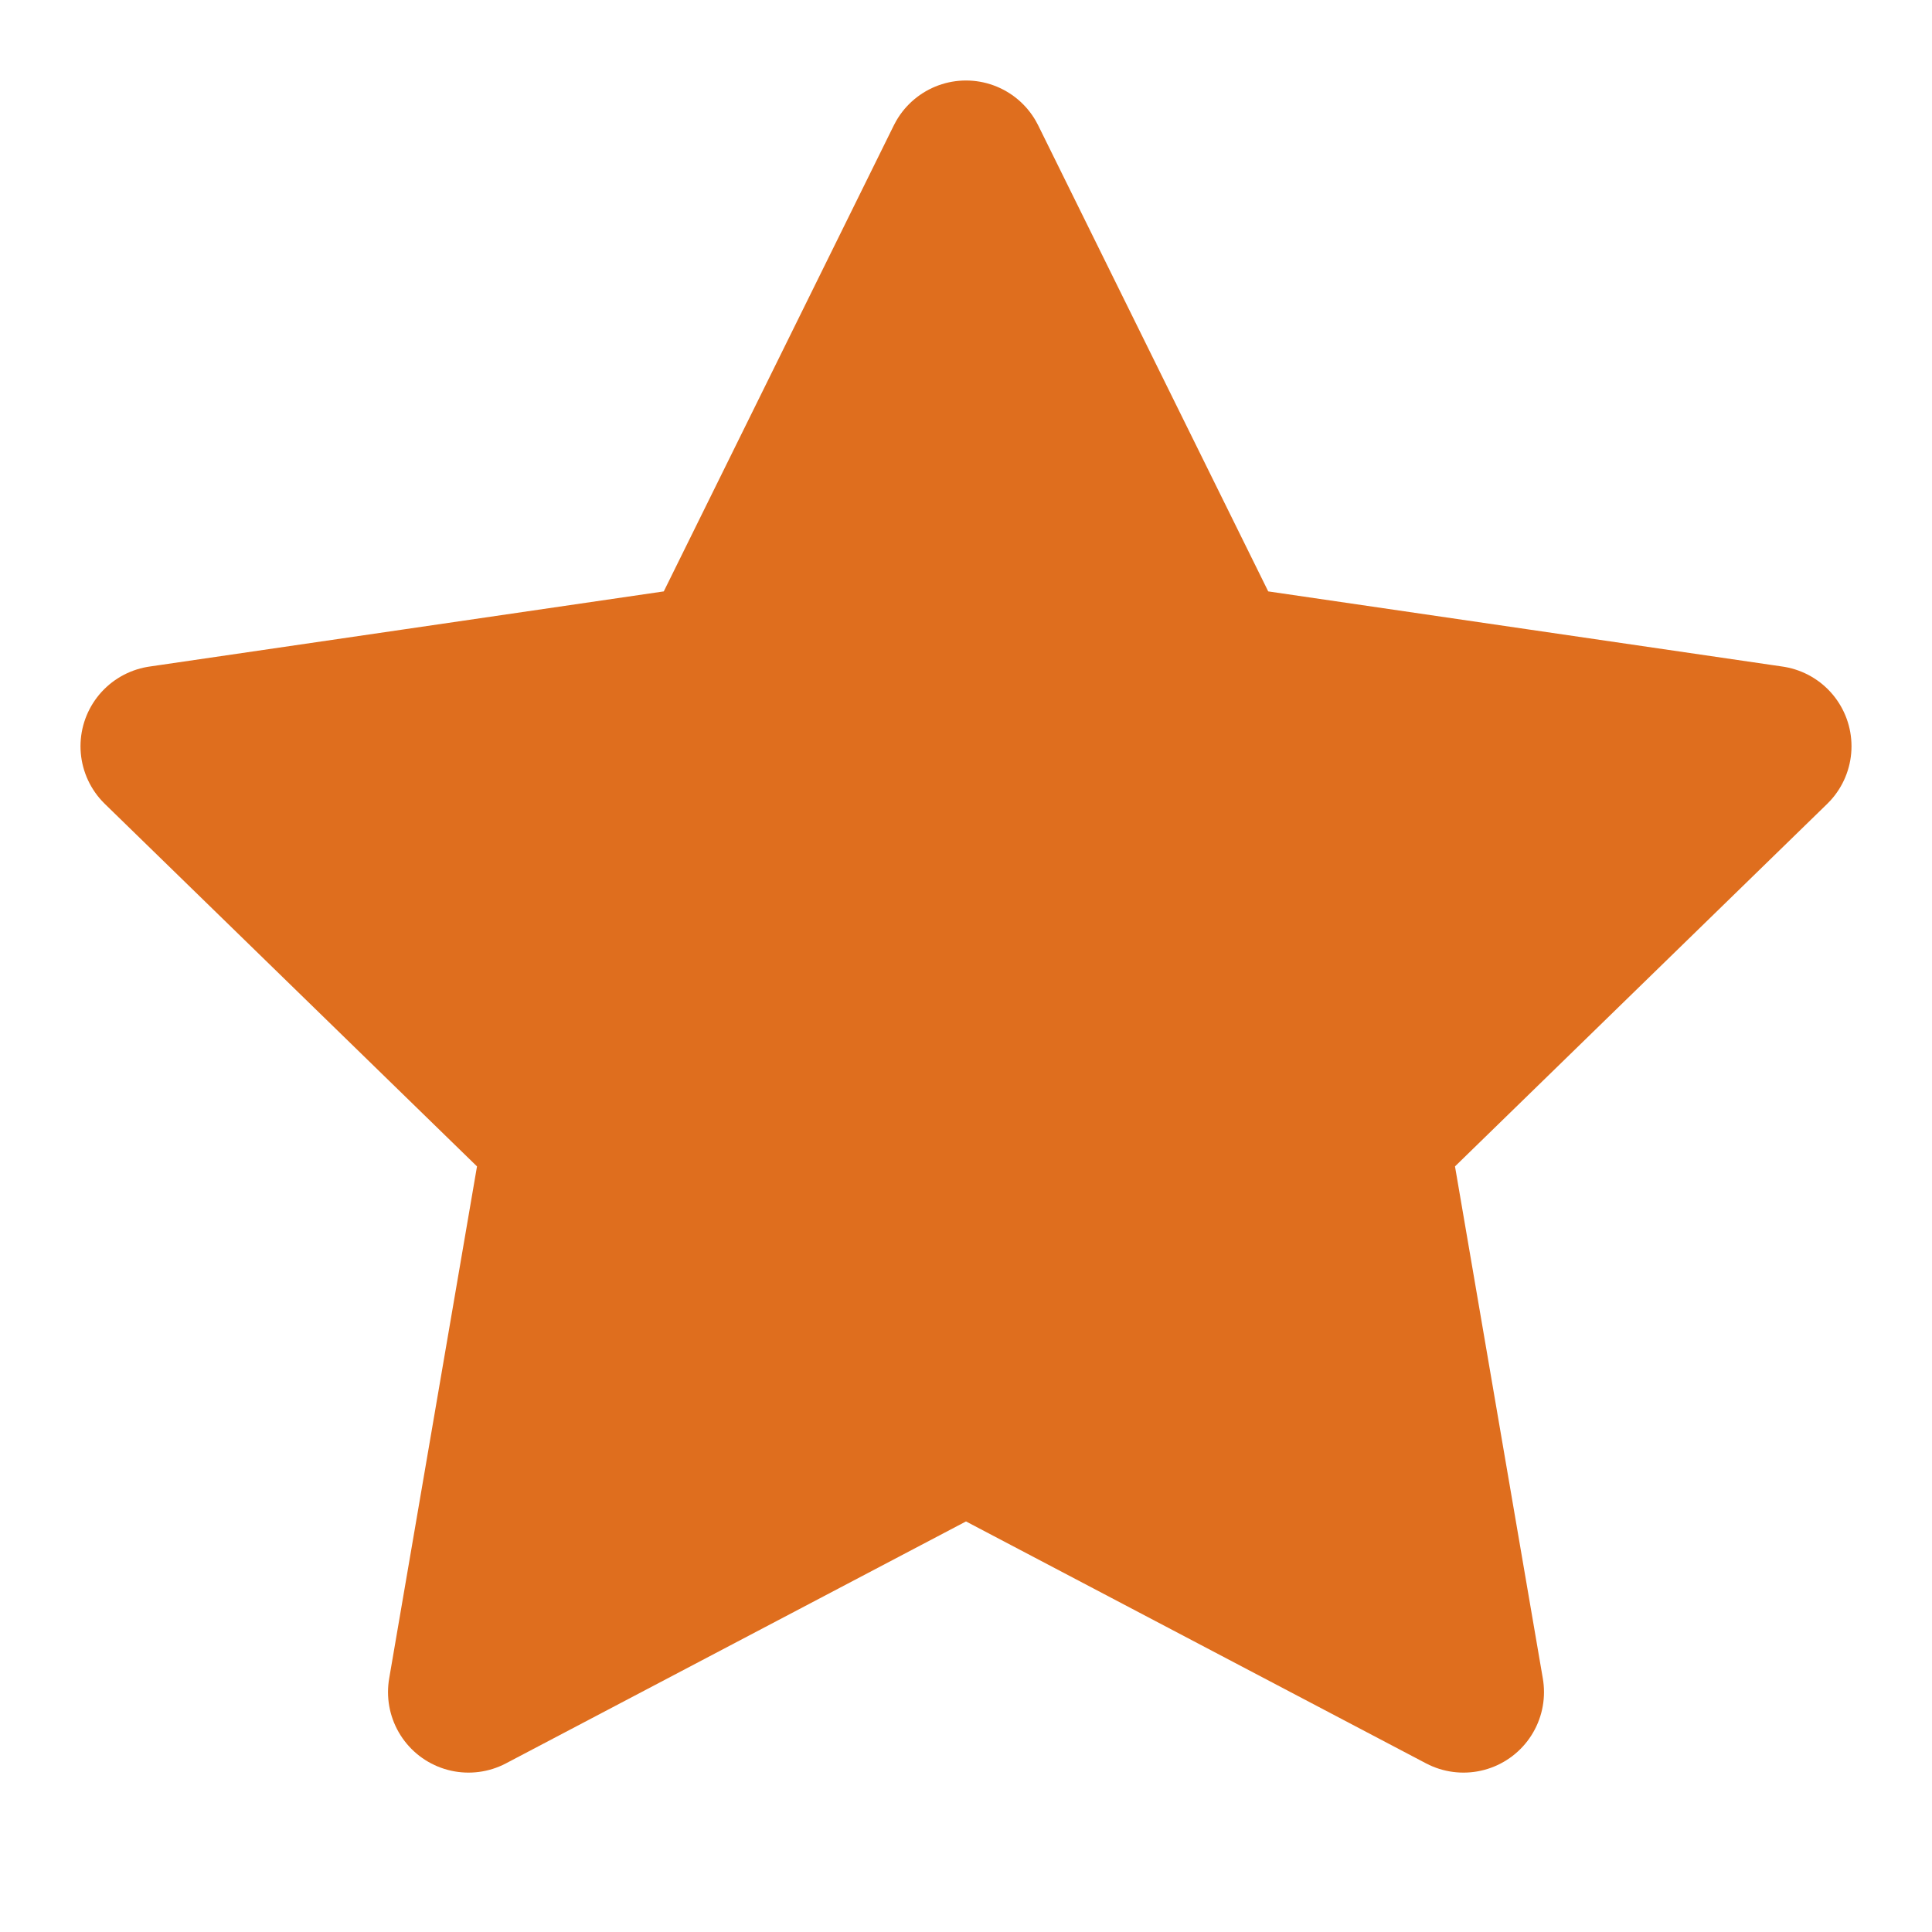
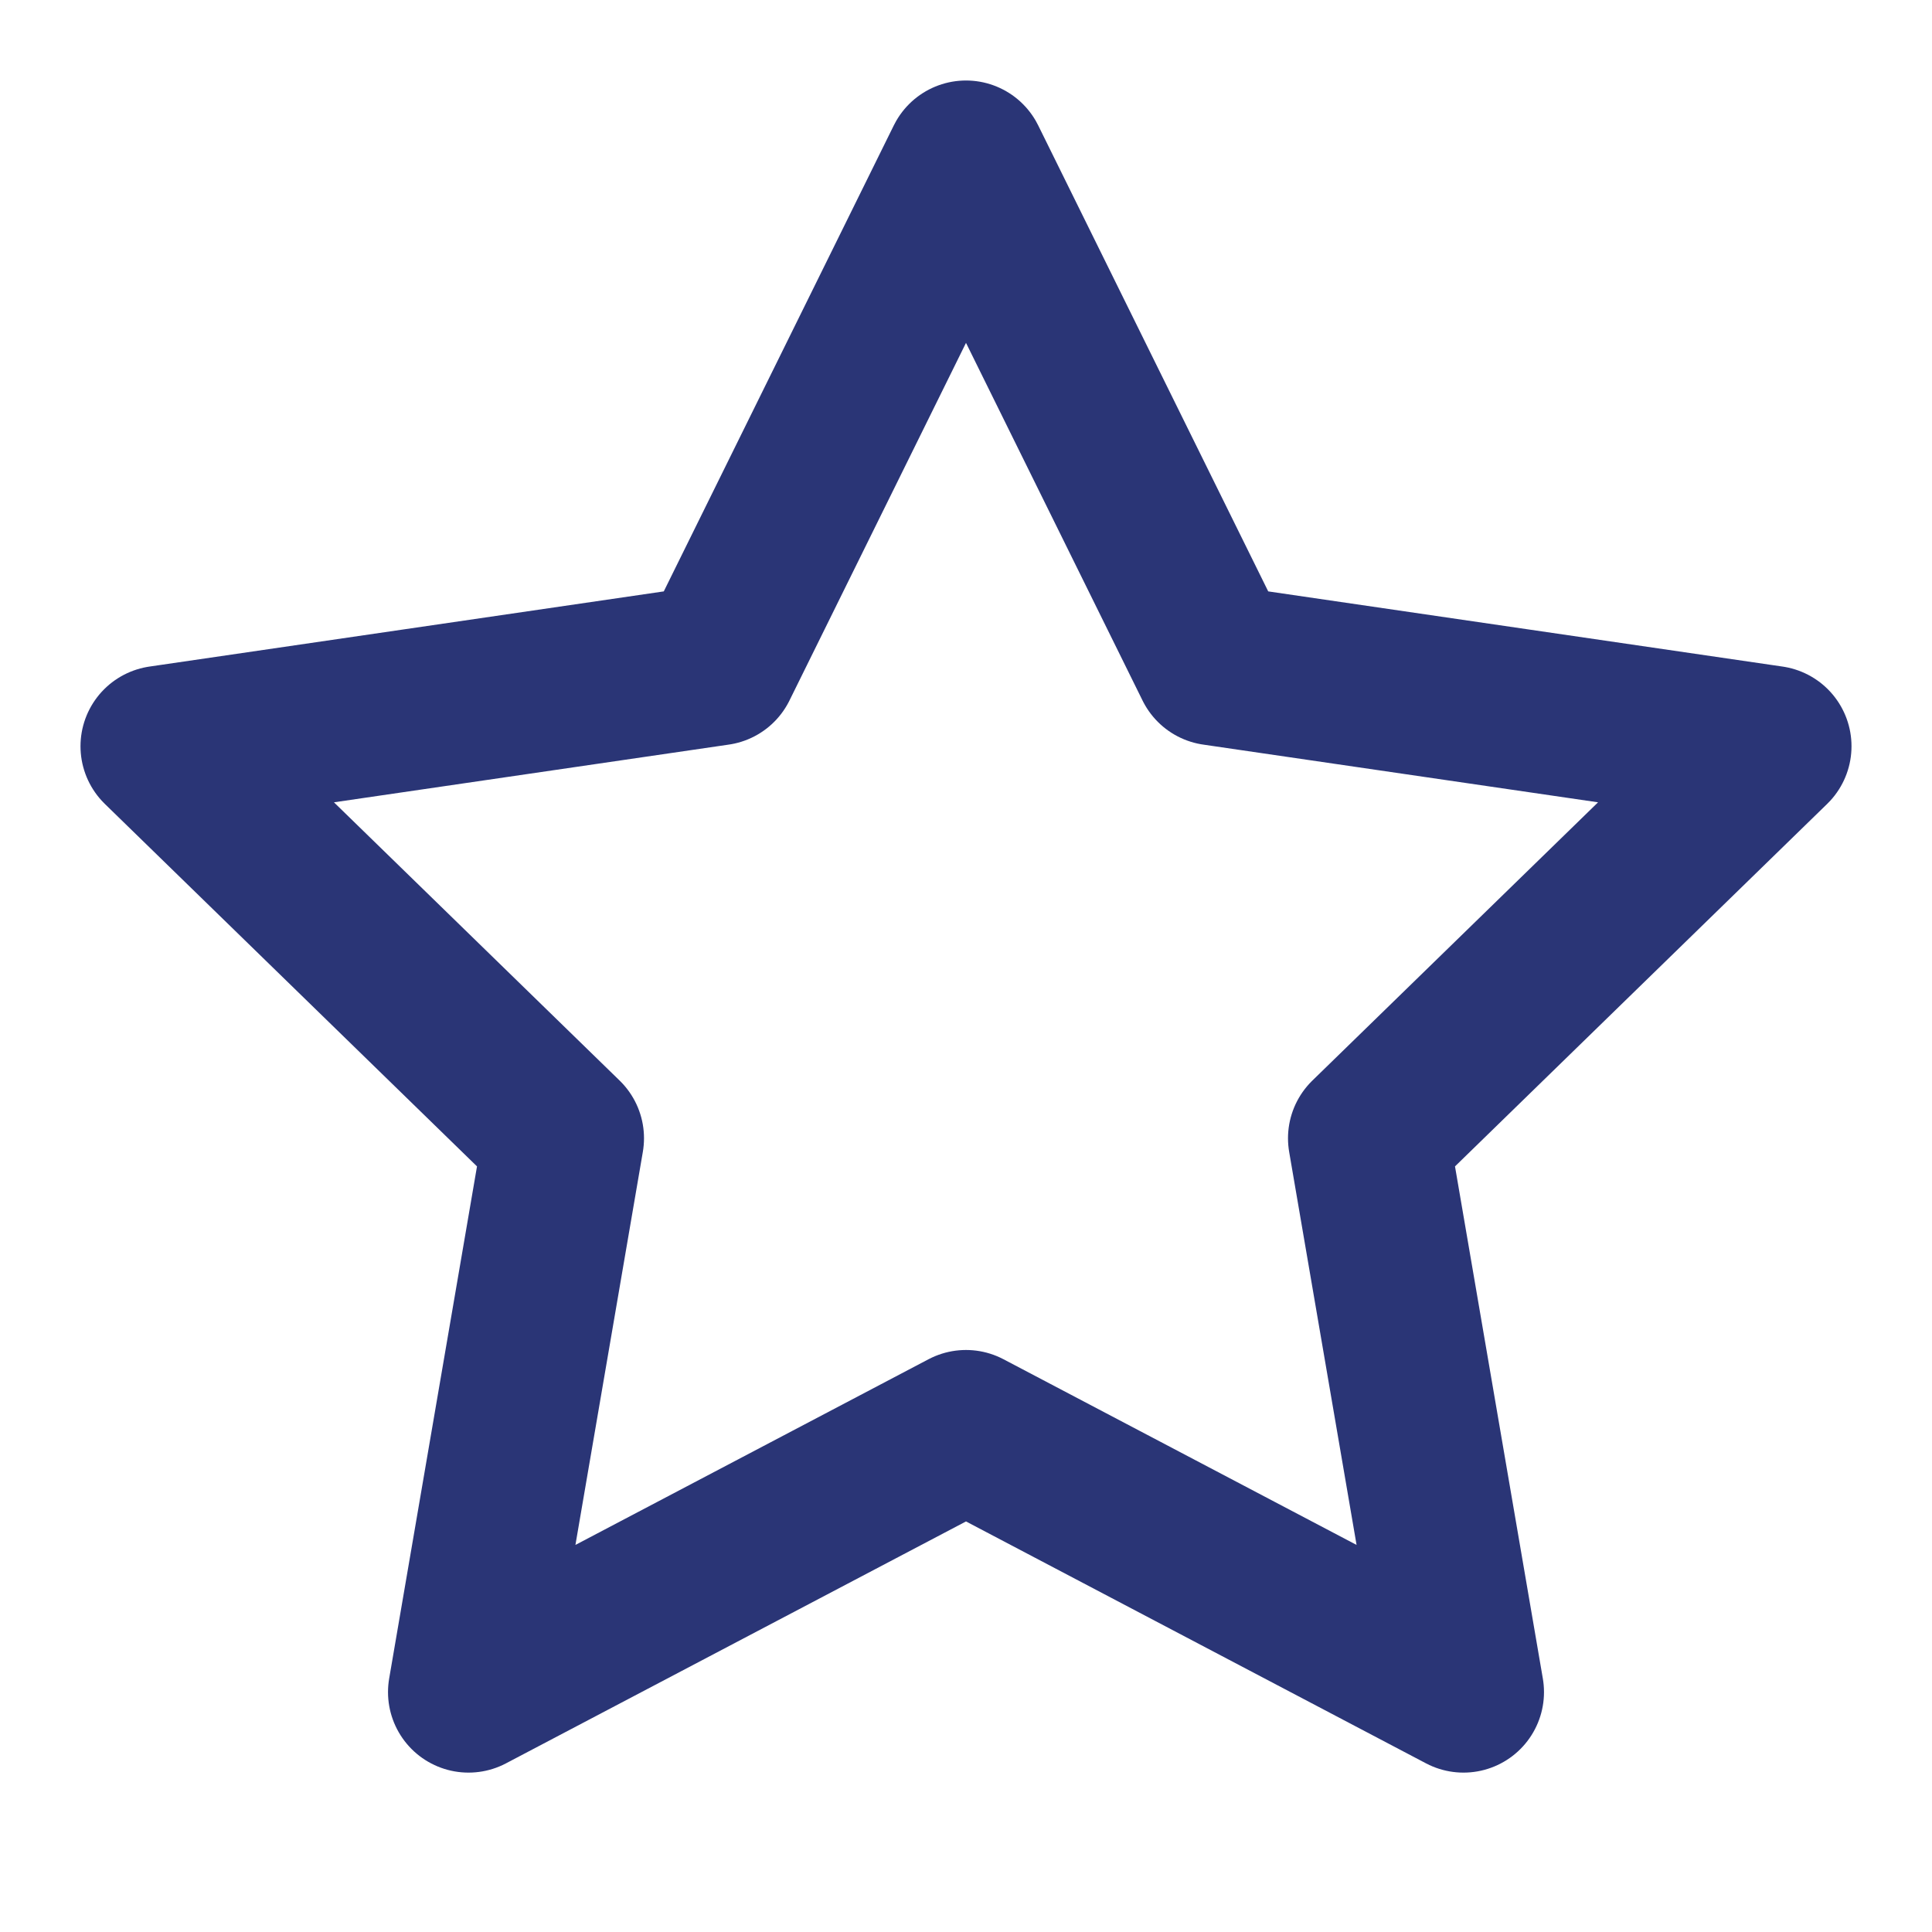
- <svg xmlns="http://www.w3.org/2000/svg" width="24" height="24" viewBox="0 0 24 24" fill="#DF6E1E" stroke="#DF6E1E" stroke-width="2" stroke-linecap="round" stroke-linejoin="round">
+ <svg xmlns="http://www.w3.org/2000/svg" width="24" height="24" viewBox="0 0 24 24" fill="none" stroke="#2A3576" stroke-width="2" stroke-linecap="round" stroke-linejoin="round">
  <polygon points="12 2 15.09 8.26 22 9.27 17 14.14 18.18 21.02 12 17.77 5.82 21.02 7 14.14 2 9.27 8.91 8.26 12 2" />
</svg>
